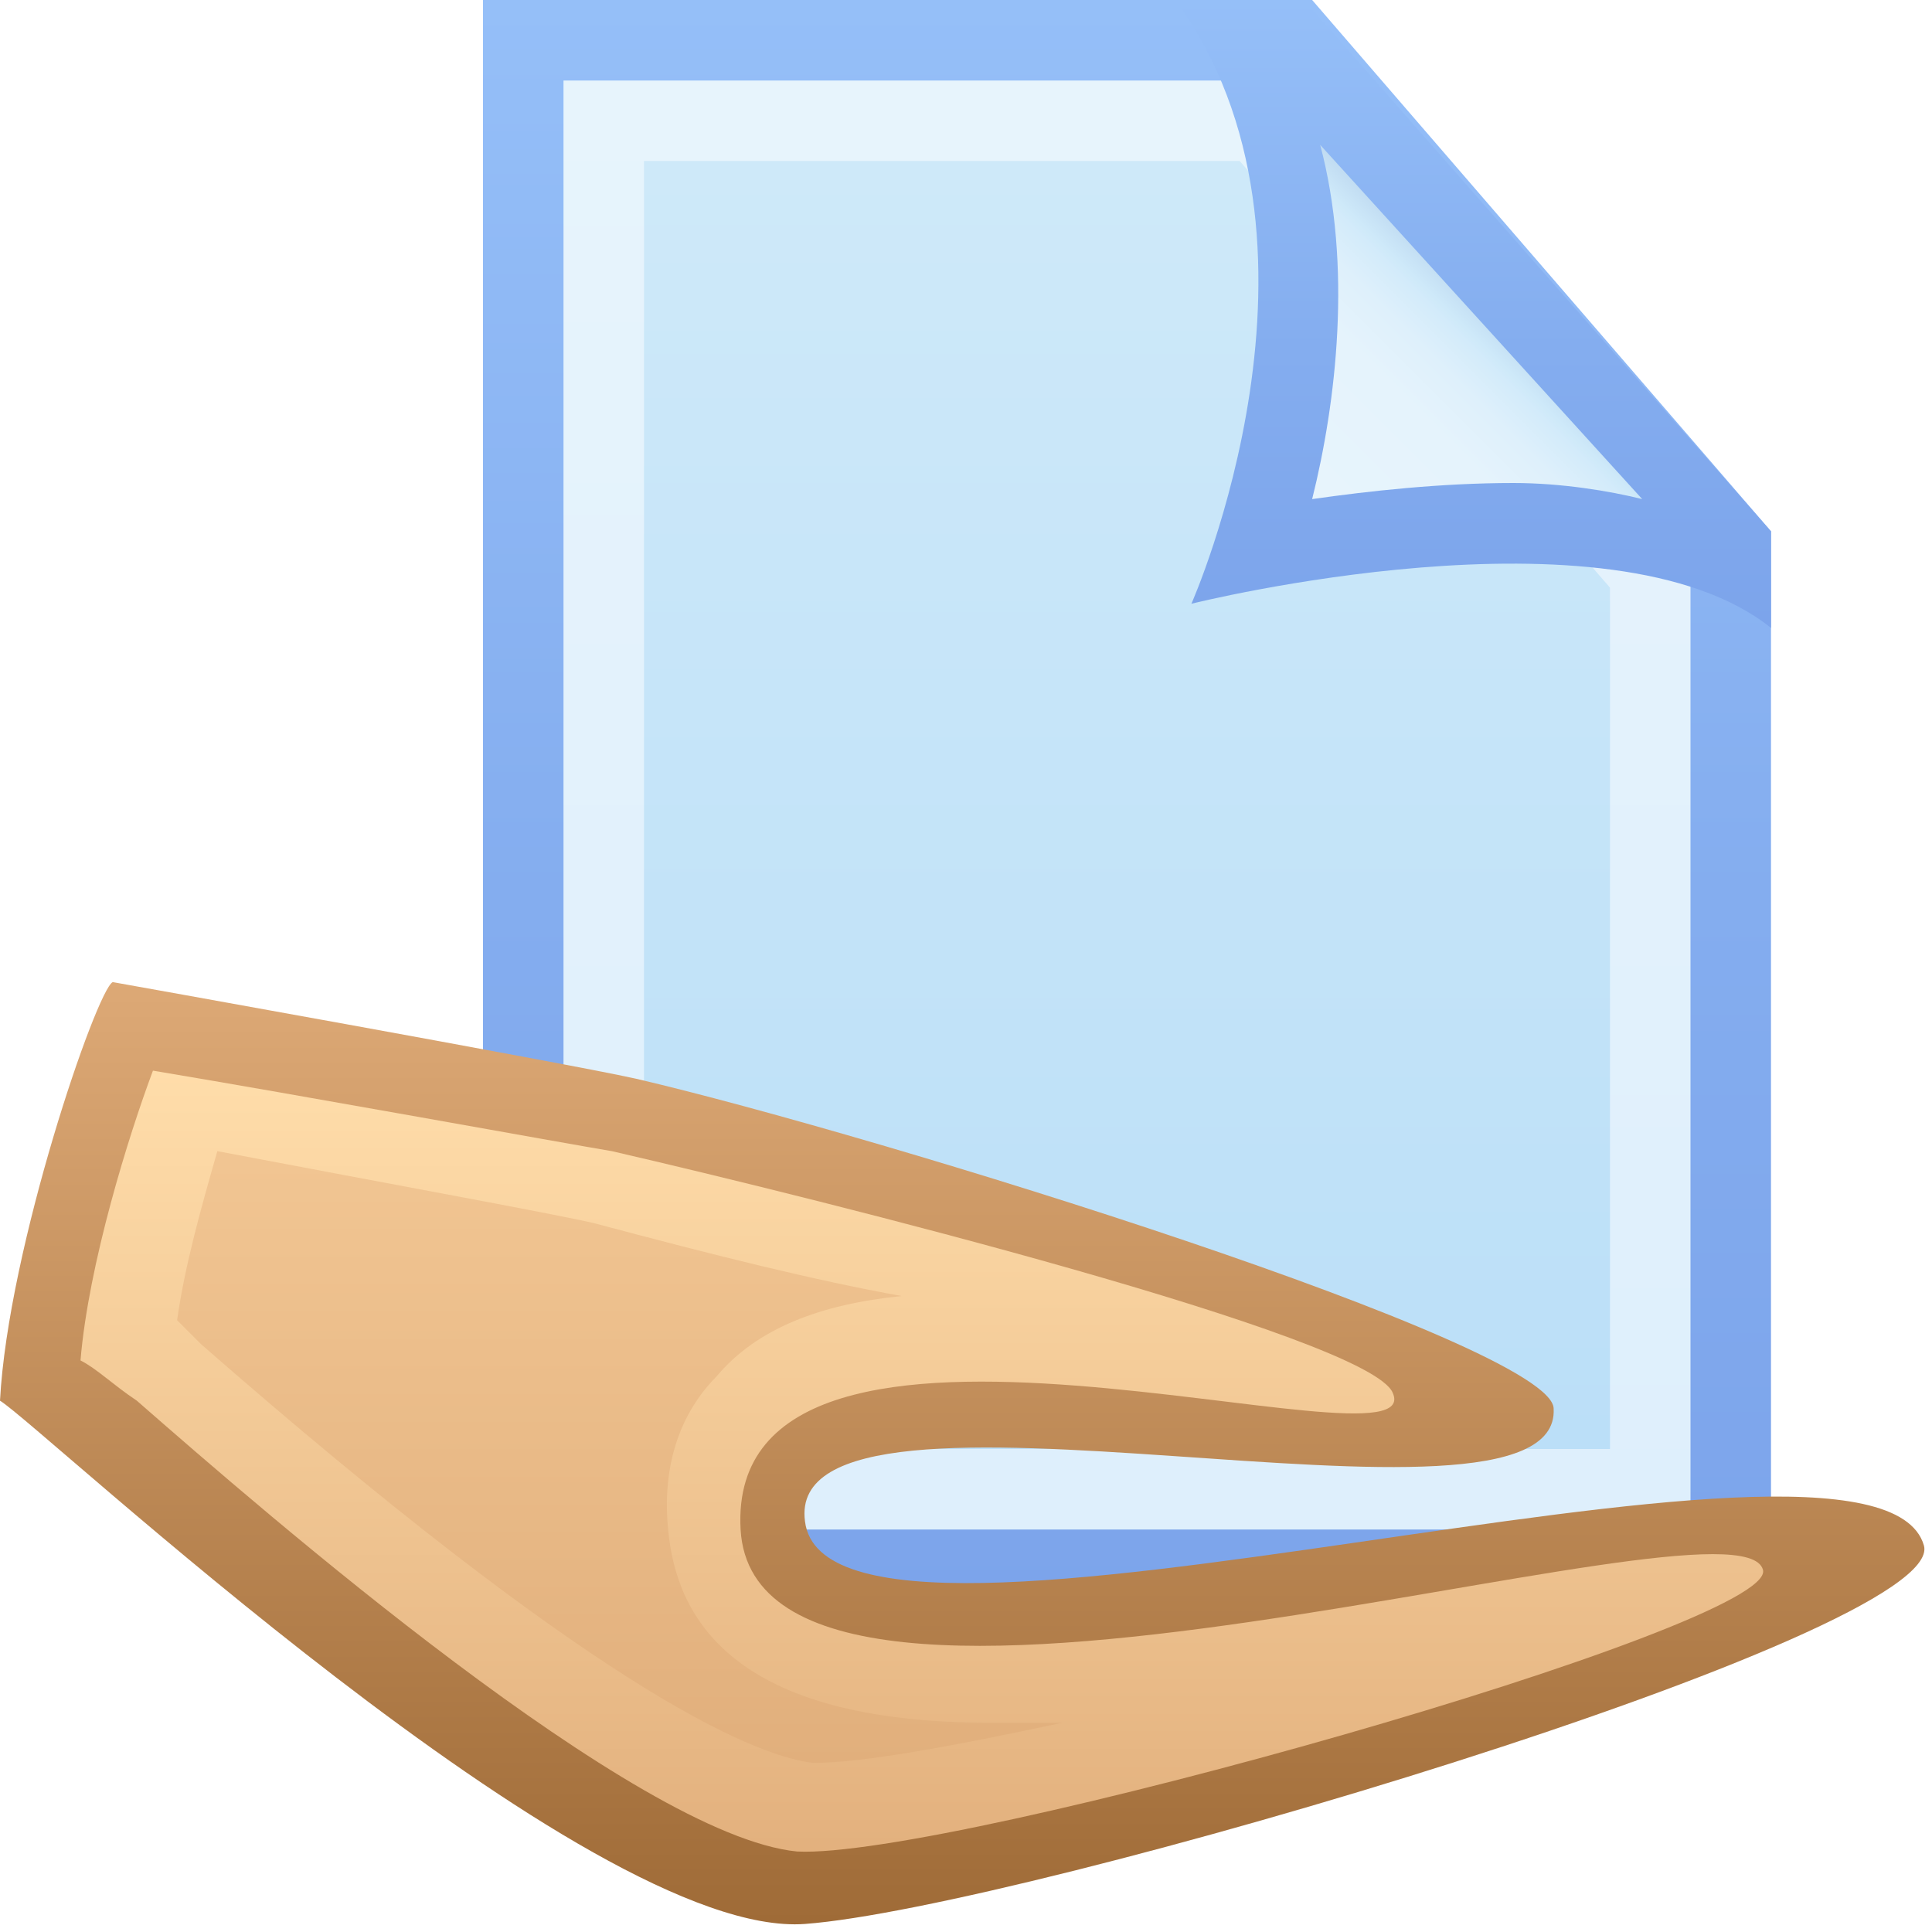
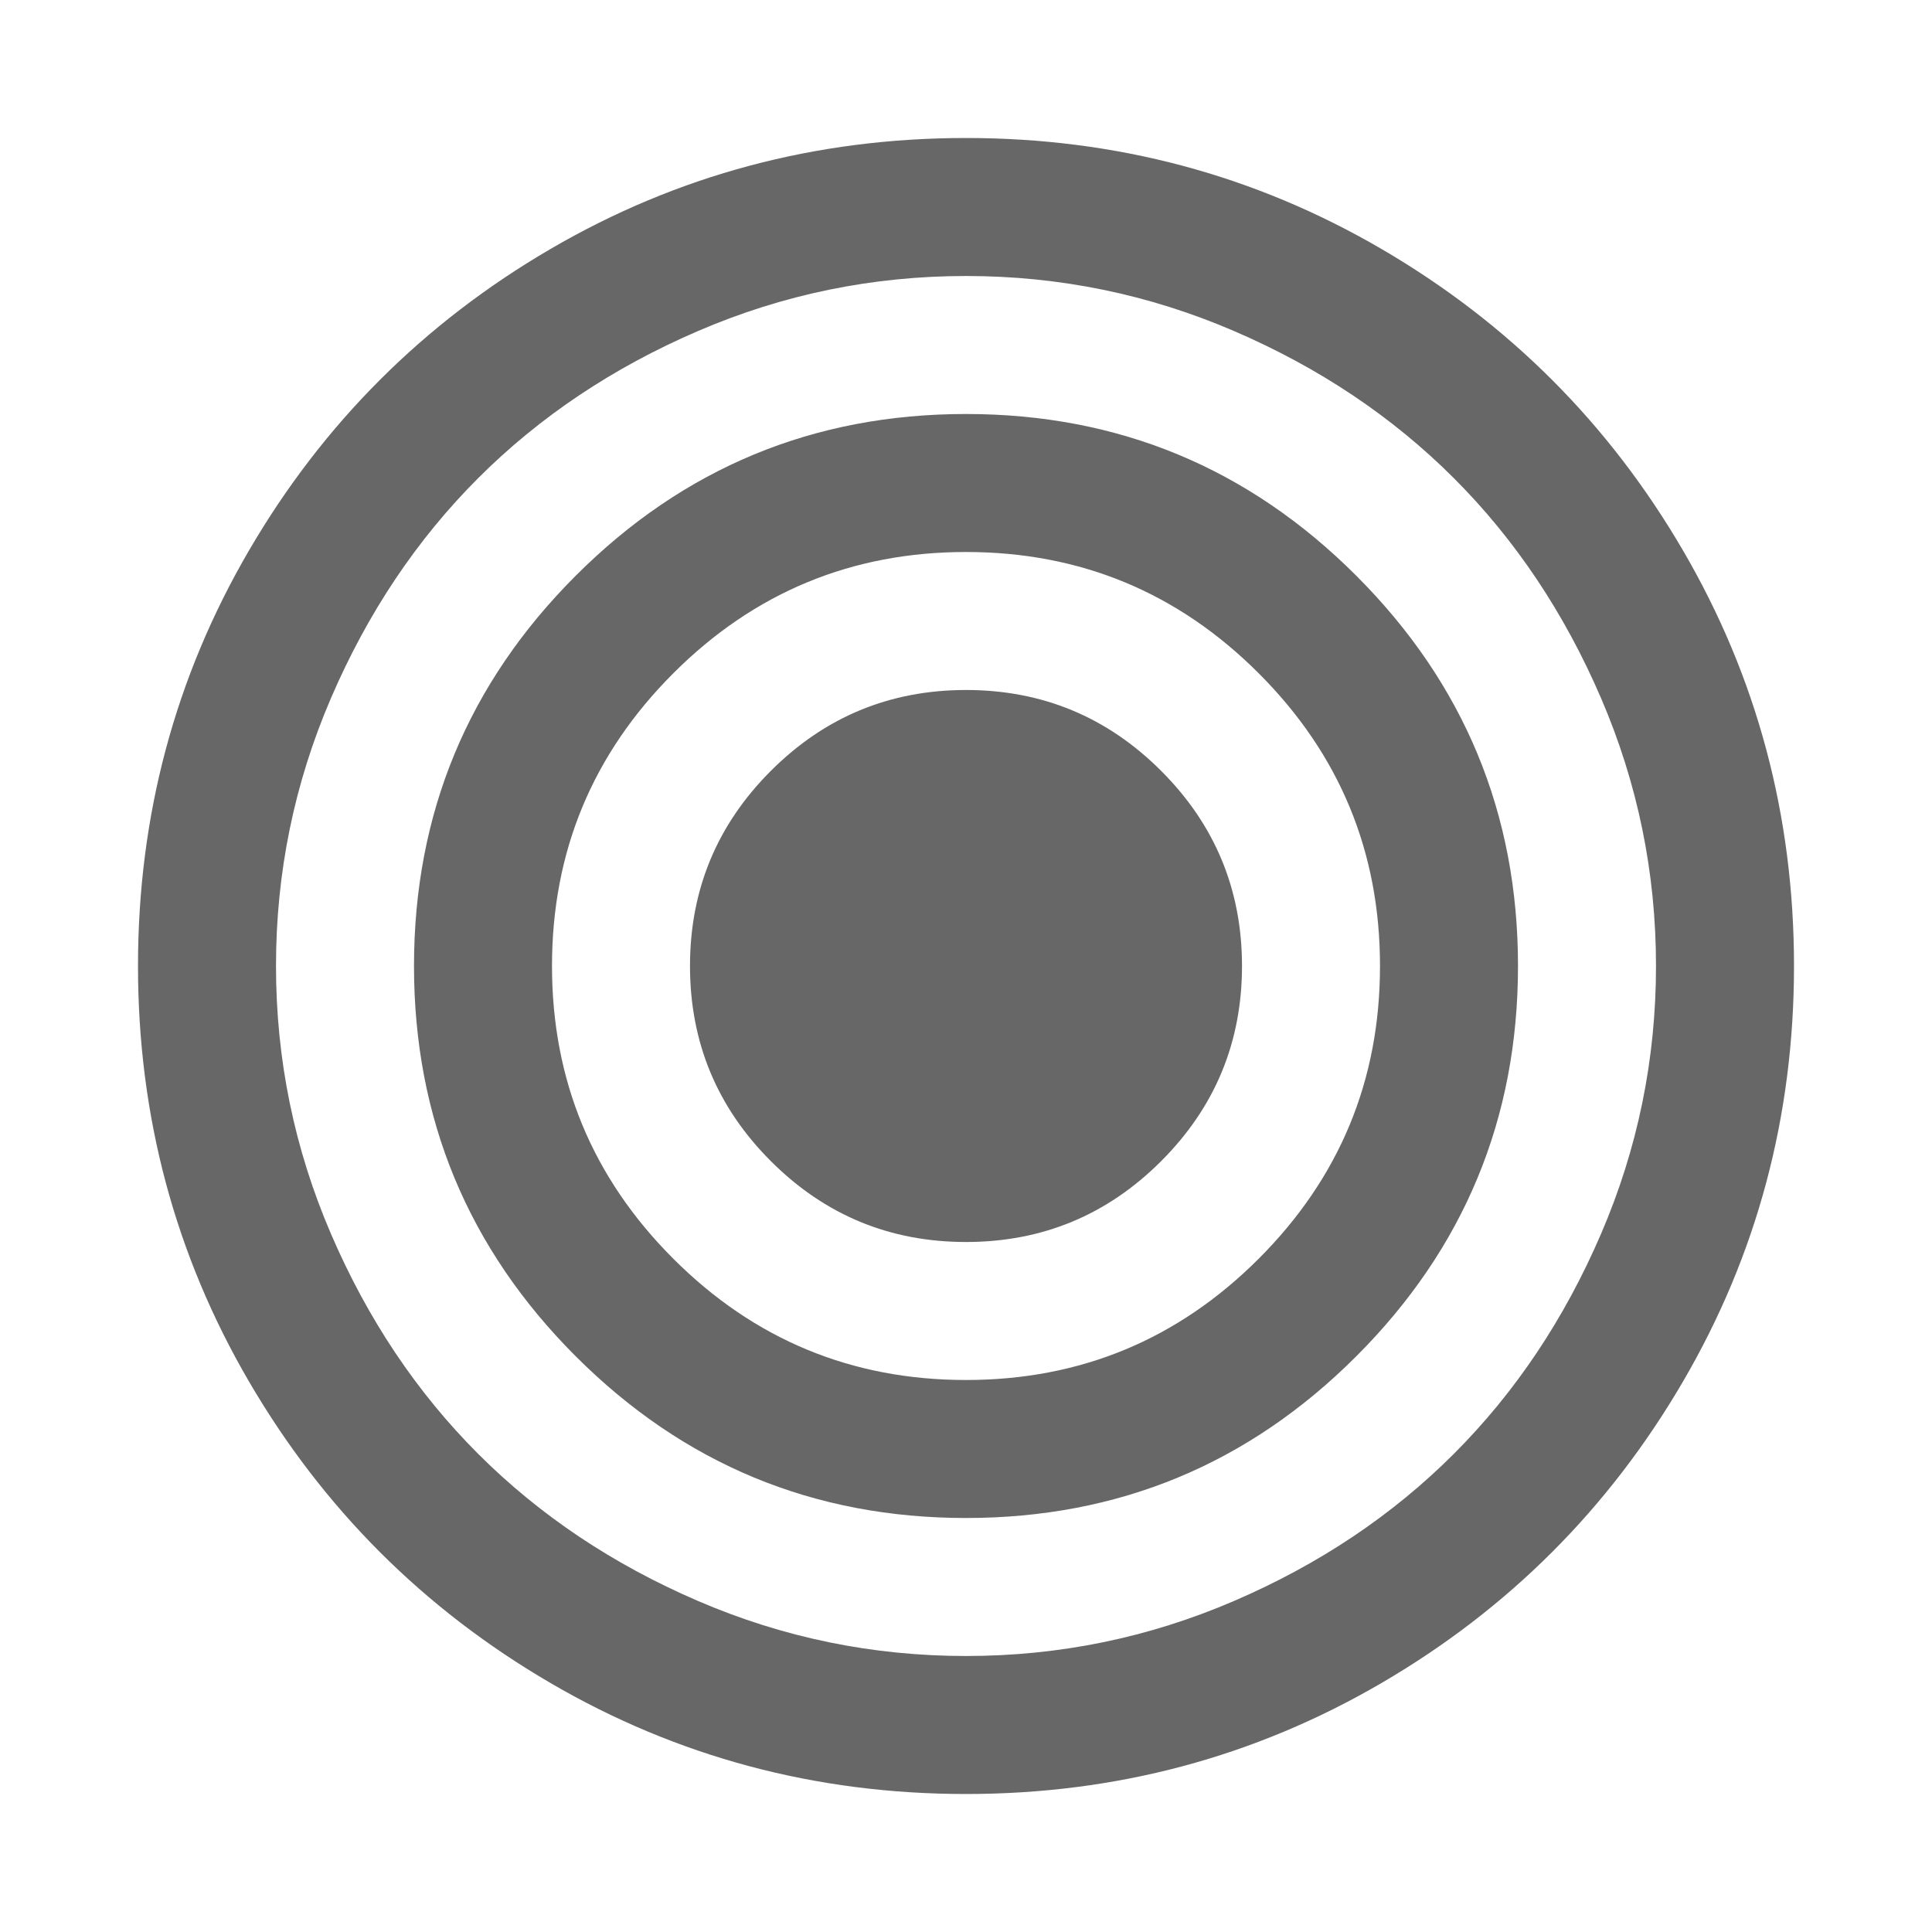
- <svg xmlns="http://www.w3.org/2000/svg" version="1.1" x="0px" y="0px" width="24px" height="24px" viewBox="0 0 24 24" style="overflow:visible;enable-background:new 0 0 24 24;" xml:space="preserve" preserveAspectRatio="xMinYMid meet">
-   <defs>
- </defs>
-   <linearGradient id="SVGID_1_" gradientUnits="userSpaceOnUse" x1="14.005" y1="0" x2="14.005" y2="20">
-     <stop offset="0" style="stop-color:#95BFF8" />
-     <stop offset="0.557" style="stop-color:#84ADEF" />
-     <stop offset="1" style="stop-color:#7CA4EB" />
-   </linearGradient>
-   <polygon style="fill:url(#SVGID_1_);" points="16.3,0 15.4,0 6.7,0 6,0 6,20 6.7,20 21.7,20 22,20 22,6.6 " />
-   <linearGradient id="SVGID_2_" gradientUnits="userSpaceOnUse" x1="14.005" y1="1" x2="14.005" y2="19">
-     <stop offset="0" style="stop-color:#E7F4FC" />
-     <stop offset="1" style="stop-color:#DEEFFC" />
-   </linearGradient>
-   <polygon style="fill:url(#SVGID_2_);" points="7,19 7,1 15.8,1 21,6.9 21,19 " />
-   <linearGradient id="SVGID_3_" gradientUnits="userSpaceOnUse" x1="14.005" y1="2" x2="14.005" y2="18">
-     <stop offset="0" style="stop-color:#CEE9F9" />
-     <stop offset="1" style="stop-color:#BBDFF8" />
-   </linearGradient>
-   <polygon style="fill:url(#SVGID_3_);" points="8,18 8,2 15.4,2 20,7.3 20,18 " />
-   <linearGradient id="SVGID_4_" gradientUnits="userSpaceOnUse" x1="18.31" y1="0" x2="18.31" y2="7.785">
-     <stop offset="0" style="stop-color:#95BFF8" />
-     <stop offset="0.557" style="stop-color:#84ADEF" />
-     <stop offset="1" style="stop-color:#7CA4EB" />
-   </linearGradient>
-   <path style="fill:url(#SVGID_4_);" d="M14.8,7.5c0,0,5.2-1.3,7.2,0.3c0-0.1,0-1.2,0-1.2L16.2,0c0,0-1.5,0-1.6,0  C16.8,3,14.8,7.5,14.8,7.5z" />
-   <linearGradient id="SVGID_5_" gradientUnits="userSpaceOnUse" x1="16.3" y1="6.162" x2="18.591" y2="3.871">
-     <stop offset="0" style="stop-color:#E7F4FC" />
-     <stop offset="0.518" style="stop-color:#E5F3FC" />
-     <stop offset="0.705" style="stop-color:#DEF0FB" />
-     <stop offset="0.837" style="stop-color:#D3EBFA" />
-     <stop offset="0.872" style="stop-color:#CEE9F9" />
-     <stop offset="1" style="stop-color:#BDD8F0" />
-   </linearGradient>
-   <path style="fill:url(#SVGID_5_);" d="M16.3,6.2c0.3-1.2,0.5-2.9,0.1-4.4l4,4.4C20,6.1,19.4,6,18.8,6C17.9,6,17,6.1,16.3,6.2z" />
-   <linearGradient id="SVGID_6_" gradientUnits="userSpaceOnUse" x1="11.967" y1="12.167" x2="11.967" y2="23.885">
-     <stop offset="0" style="stop-color:#DDA976" />
-     <stop offset="1" style="stop-color:#9F6B37" />
-   </linearGradient>
-   <path style="fill:url(#SVGID_6_);" d="M10,18.9c-0.3-2.2,9.4,0.5,9.3-1.4c0-0.8-8.4-3.4-11.4-4.1c-0.9-0.2-6.5-1.2-6.5-1.2  c-0.2,0.1-1.3,3.3-1.4,5.2c0.5,0.3,7.3,6.7,10,6.5c2.7-0.2,14.2-3.6,13.9-4.7C23.3,17.1,10.3,21.3,10,18.9z" />
-   <linearGradient id="SVGID_7_" gradientUnits="userSpaceOnUse" x1="11.489" y1="13.28" x2="11.489" y2="22.934">
-     <stop offset="0" style="stop-color:#FFDDAA" />
-     <stop offset="1" style="stop-color:#E3B17E" />
-   </linearGradient>
-   <path style="fill:url(#SVGID_7_);" d="M1.7,17.4C1.4,17.2,1.2,17,1,16.9c0.1-1.2,0.6-2.8,0.9-3.6c1.8,0.3,5.1,0.9,5.7,1  c2.6,0.6,9.4,2.3,9.7,3c0.5,1.1-8.3-1.9-8.1,1.7c0.2,3.5,12.4-0.6,12.7,0.5c0.2,0.7-10.1,3.6-12,3.5C7.9,22.8,3.3,18.8,1.7,17.4z" />
-   <linearGradient id="SVGID_8_" gradientUnits="userSpaceOnUse" x1="7.593" y1="14.414" x2="7.593" y2="21.934">
-     <stop offset="0" style="stop-color:#F1C592" />
-     <stop offset="1" style="stop-color:#E1AF7C" />
-   </linearGradient>
-   <path style="fill:url(#SVGID_8_);" d="M10.1,21.9c-0.8-0.1-2.8-1-7.6-5.2l-0.3-0.3c0.1-0.7,0.3-1.4,0.5-2.1c2.1,0.4,4.3,0.8,4.7,0.9  c1.5,0.4,2.7,0.7,3.8,0.9c-1,0.1-1.8,0.4-2.3,1c-0.3,0.3-0.7,0.9-0.6,1.9c0.1,1.1,0.8,2.4,4,2.4c0.3,0,0.6,0,0.9,0  C11.8,21.7,10.7,21.9,10.1,21.9L10.1,21.9z" />
+ <svg xmlns="http://www.w3.org/2000/svg" width="1792" height="1792" viewBox="0 0 1792 1792" id="svg2" version="1.1">
+   <defs id="defs8" />
+   <path d="M1152 896q0 106-75 181t-181 75-181-75-75-181 75-181 181-75 181 75 75 181zm128 0q0-159-112.5-271.5t-271.5-112.5-271.5 112.5-112.5 271.5 112.5 271.5 271.5 112.5 271.5-112.5 112.5-271.5zm128 0q0 212-150 362t-362 150-362-150-150-362 150-362 362-150 362 150 150 362zm128 0q0-130-51-248.5t-136.5-204-204-136.5-248.5-51-248.5 51-204 136.5-136.5 204-51 248.5 51 248.5 136.5 204 204 136.5 248.5 51 248.5-51 204-136.5 136.5-204 51-248.5zm128 0q0 209-103 385.5t-279.5 279.5-385.5 103-385.5-103-279.5-279.5-103-385.5 103-385.5 279.5-279.5 385.5-103 385.5 103 279.5 279.5 103 385.5z" fill="#f00" id="path4" style="fill:#676767;fill-opacity:1" />
</svg>
